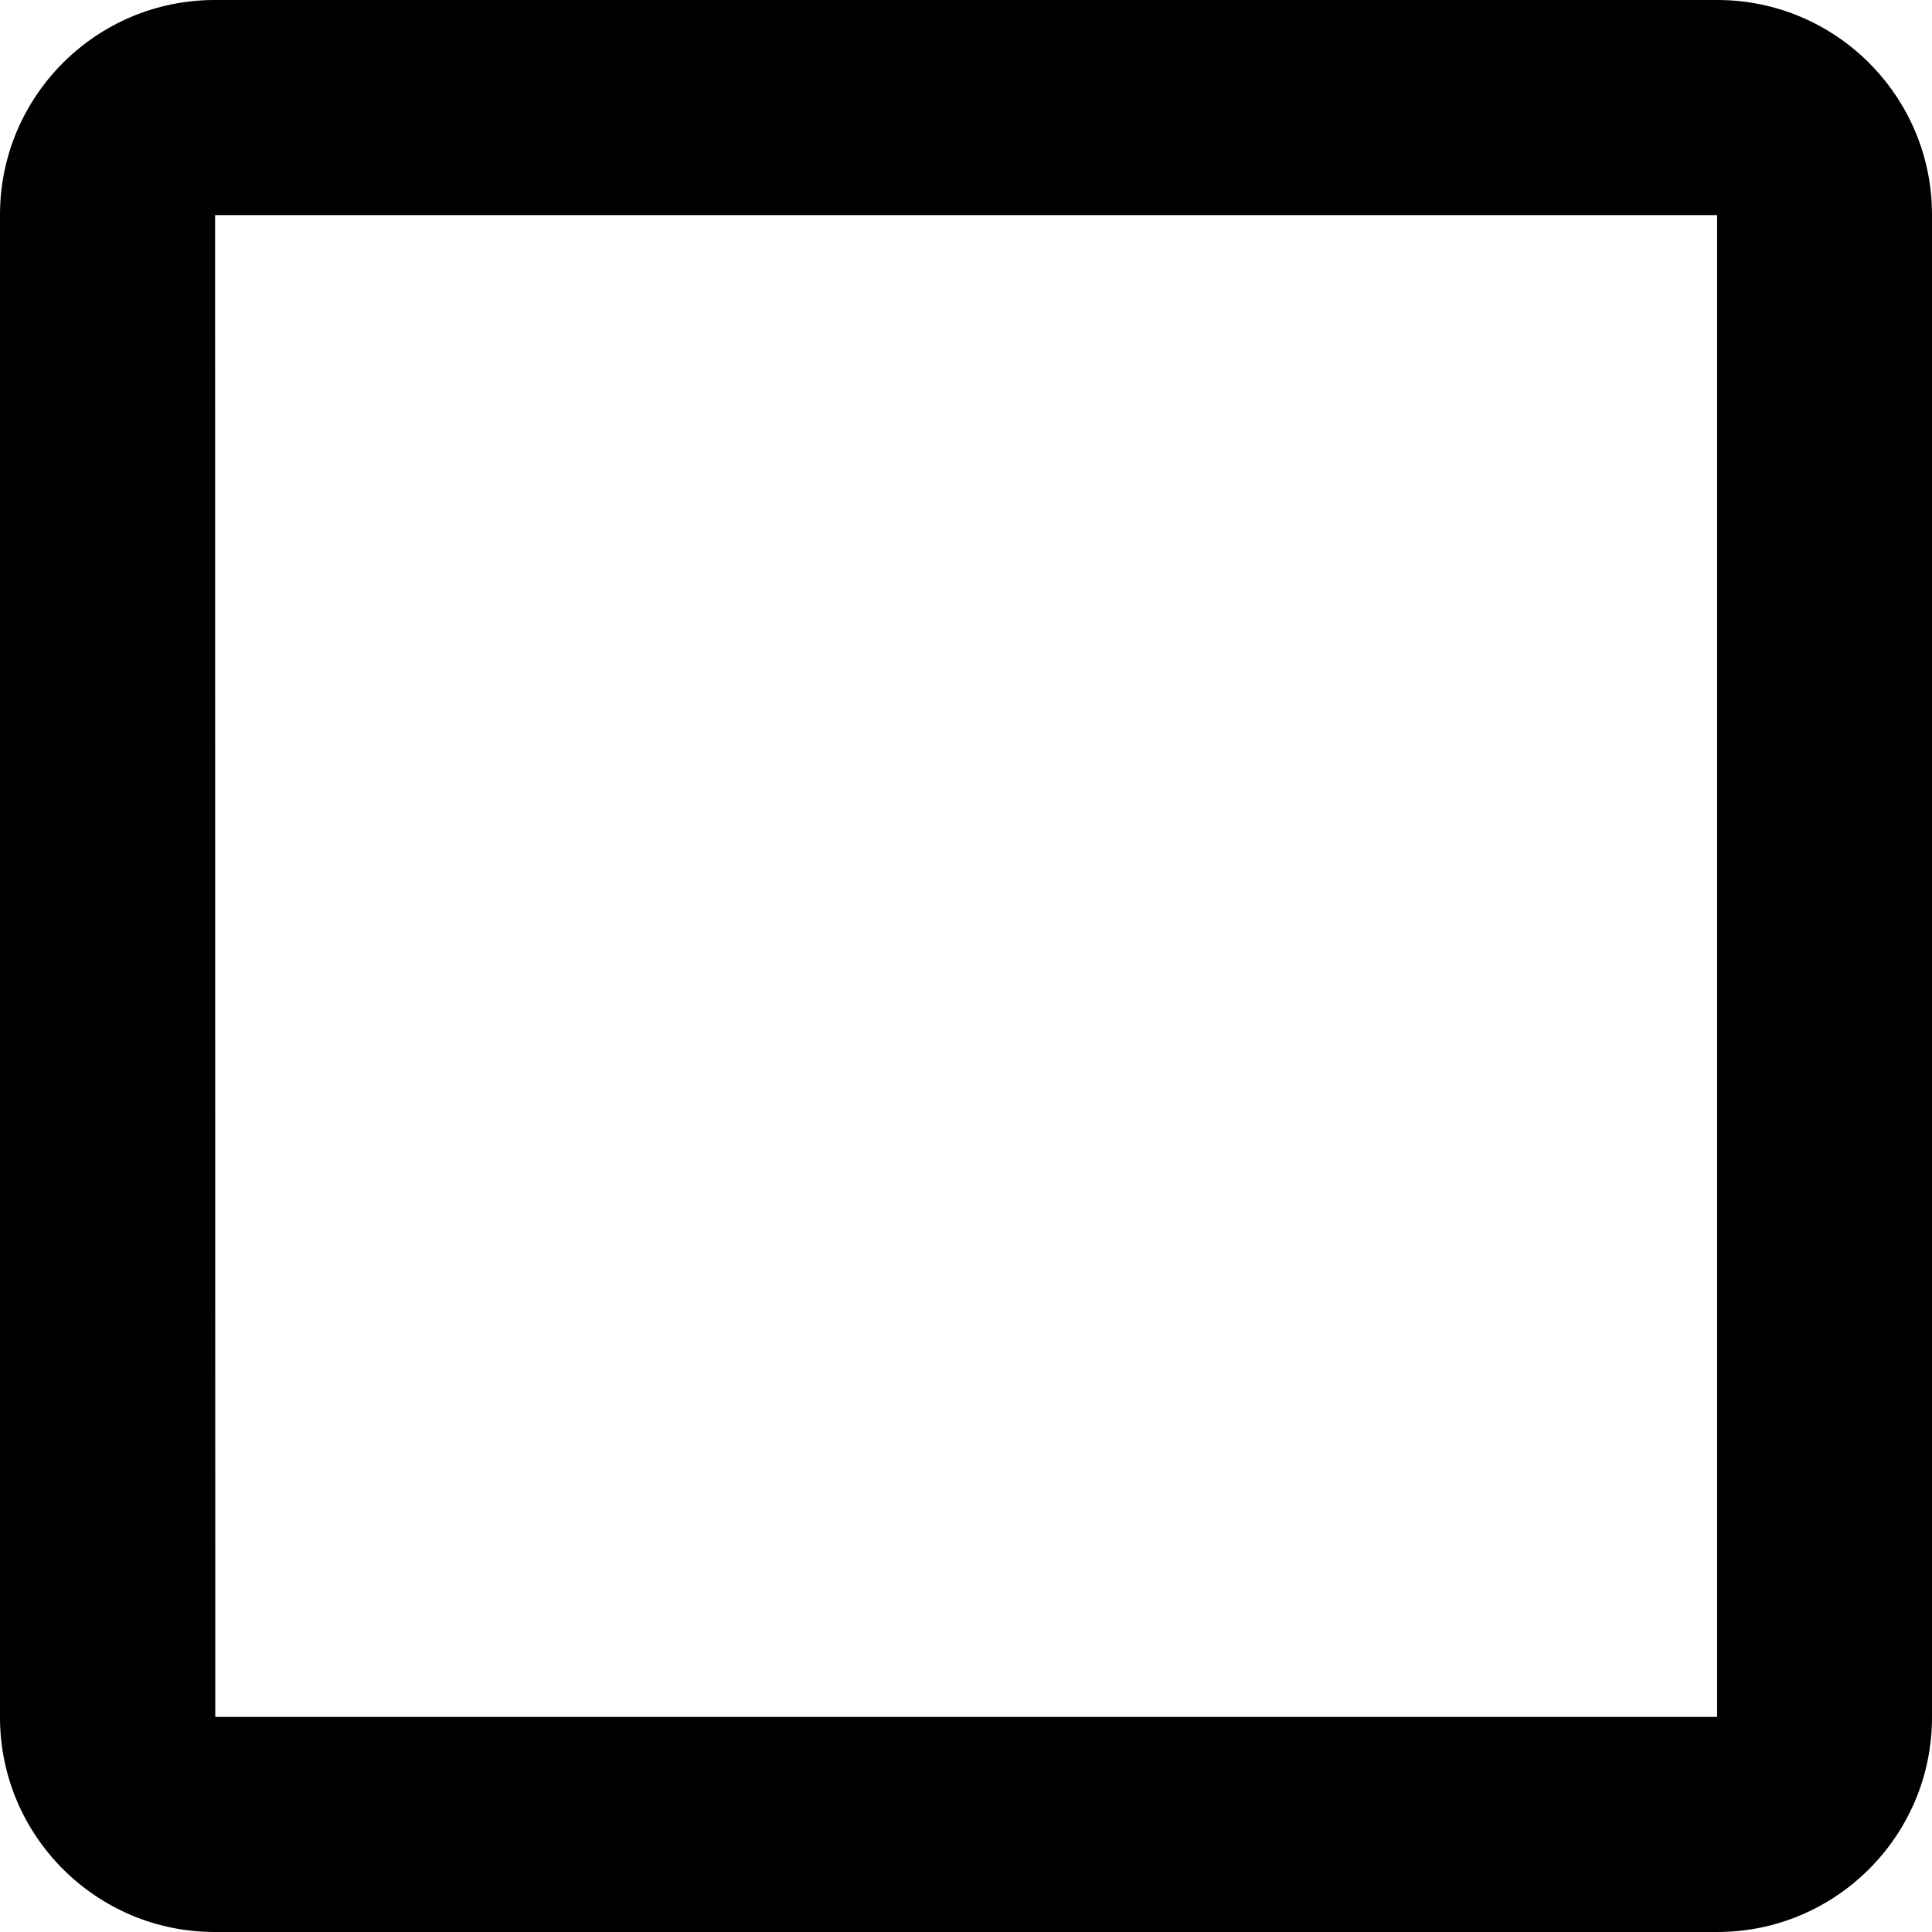
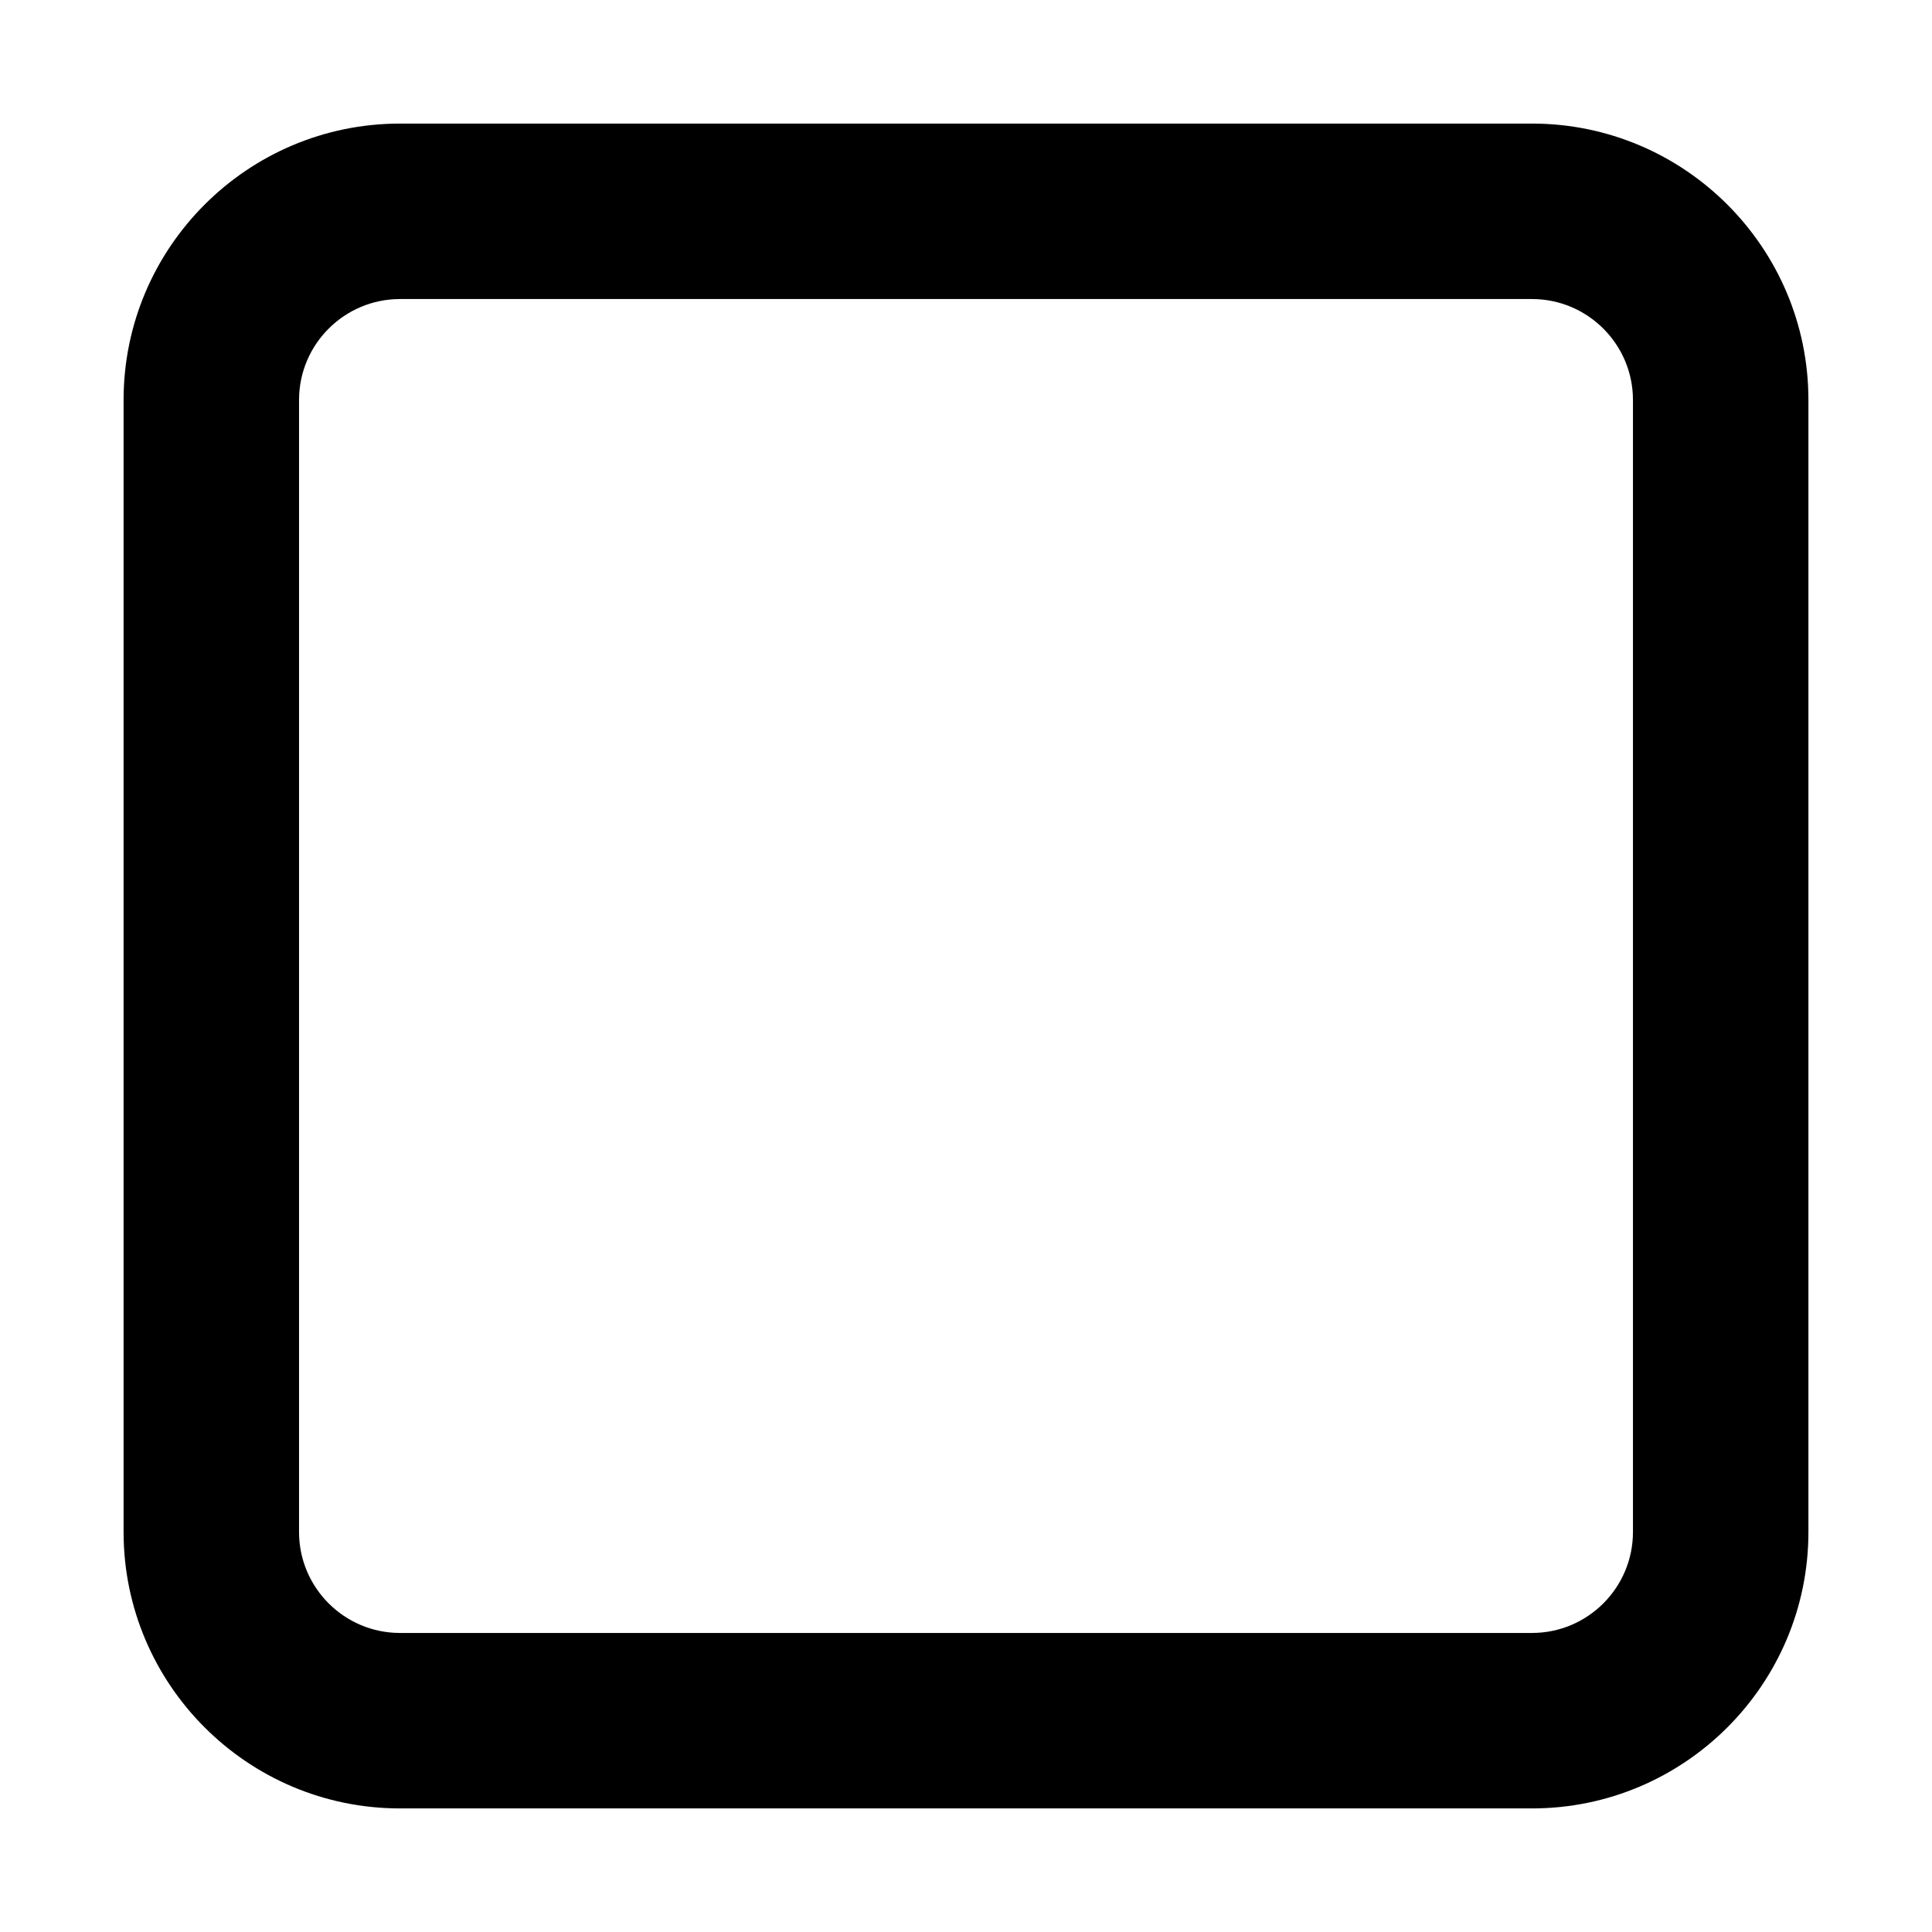
- <svg xmlns="http://www.w3.org/2000/svg" version="1.1" id="Calque_1" x="0px" y="0px" width="1024px" height="1024px" viewBox="0 0 1024 1024" enable-background="new 0 0 1024 1024" xml:space="preserve">
+ <svg xmlns="http://www.w3.org/2000/svg" version="1.1" id="Calque_1" x="0px" y="0px" viewBox="0 0 1024 1024" style="enable-background:new 0 0 1024 1024;" xml:space="preserve">
  <g>
-     <path d="M910.2,1024H113.8C51,1024,0,973,0,910.2V113.8C0,51,51,0,113.8,0h796.4C973,0,1024,51,1024,113.8v796.4   C1024,973,973,1024,910.2,1024z M114.1,910h795.9c0,0,0,0,0.1-0.1V114.1c0,0,0,0-0.1-0.1H114.1c0,0,0,0-0.1,0.1L114.1,910   C114,910,114,910,114.1,910z" />
+     <path d="M812,65.5H212c-80.8,0-146.5,65.7-146.5,146.5v600c0,80.8,65.7,146.5,146.5,146.5h600c80.8,0,146.5-65.7,146.5-146.5V212   C958.5,131.2,892.8,65.5,812,65.5z M865.5,812c0,29.5-24,53.5-53.5,53.5H212c-29.5,0-53.5-24-53.5-53.5V212   c0-29.5,24-53.5,53.5-53.5h600c29.5,0,53.5,24,53.5,53.5V812z" />
  </g>
</svg>
